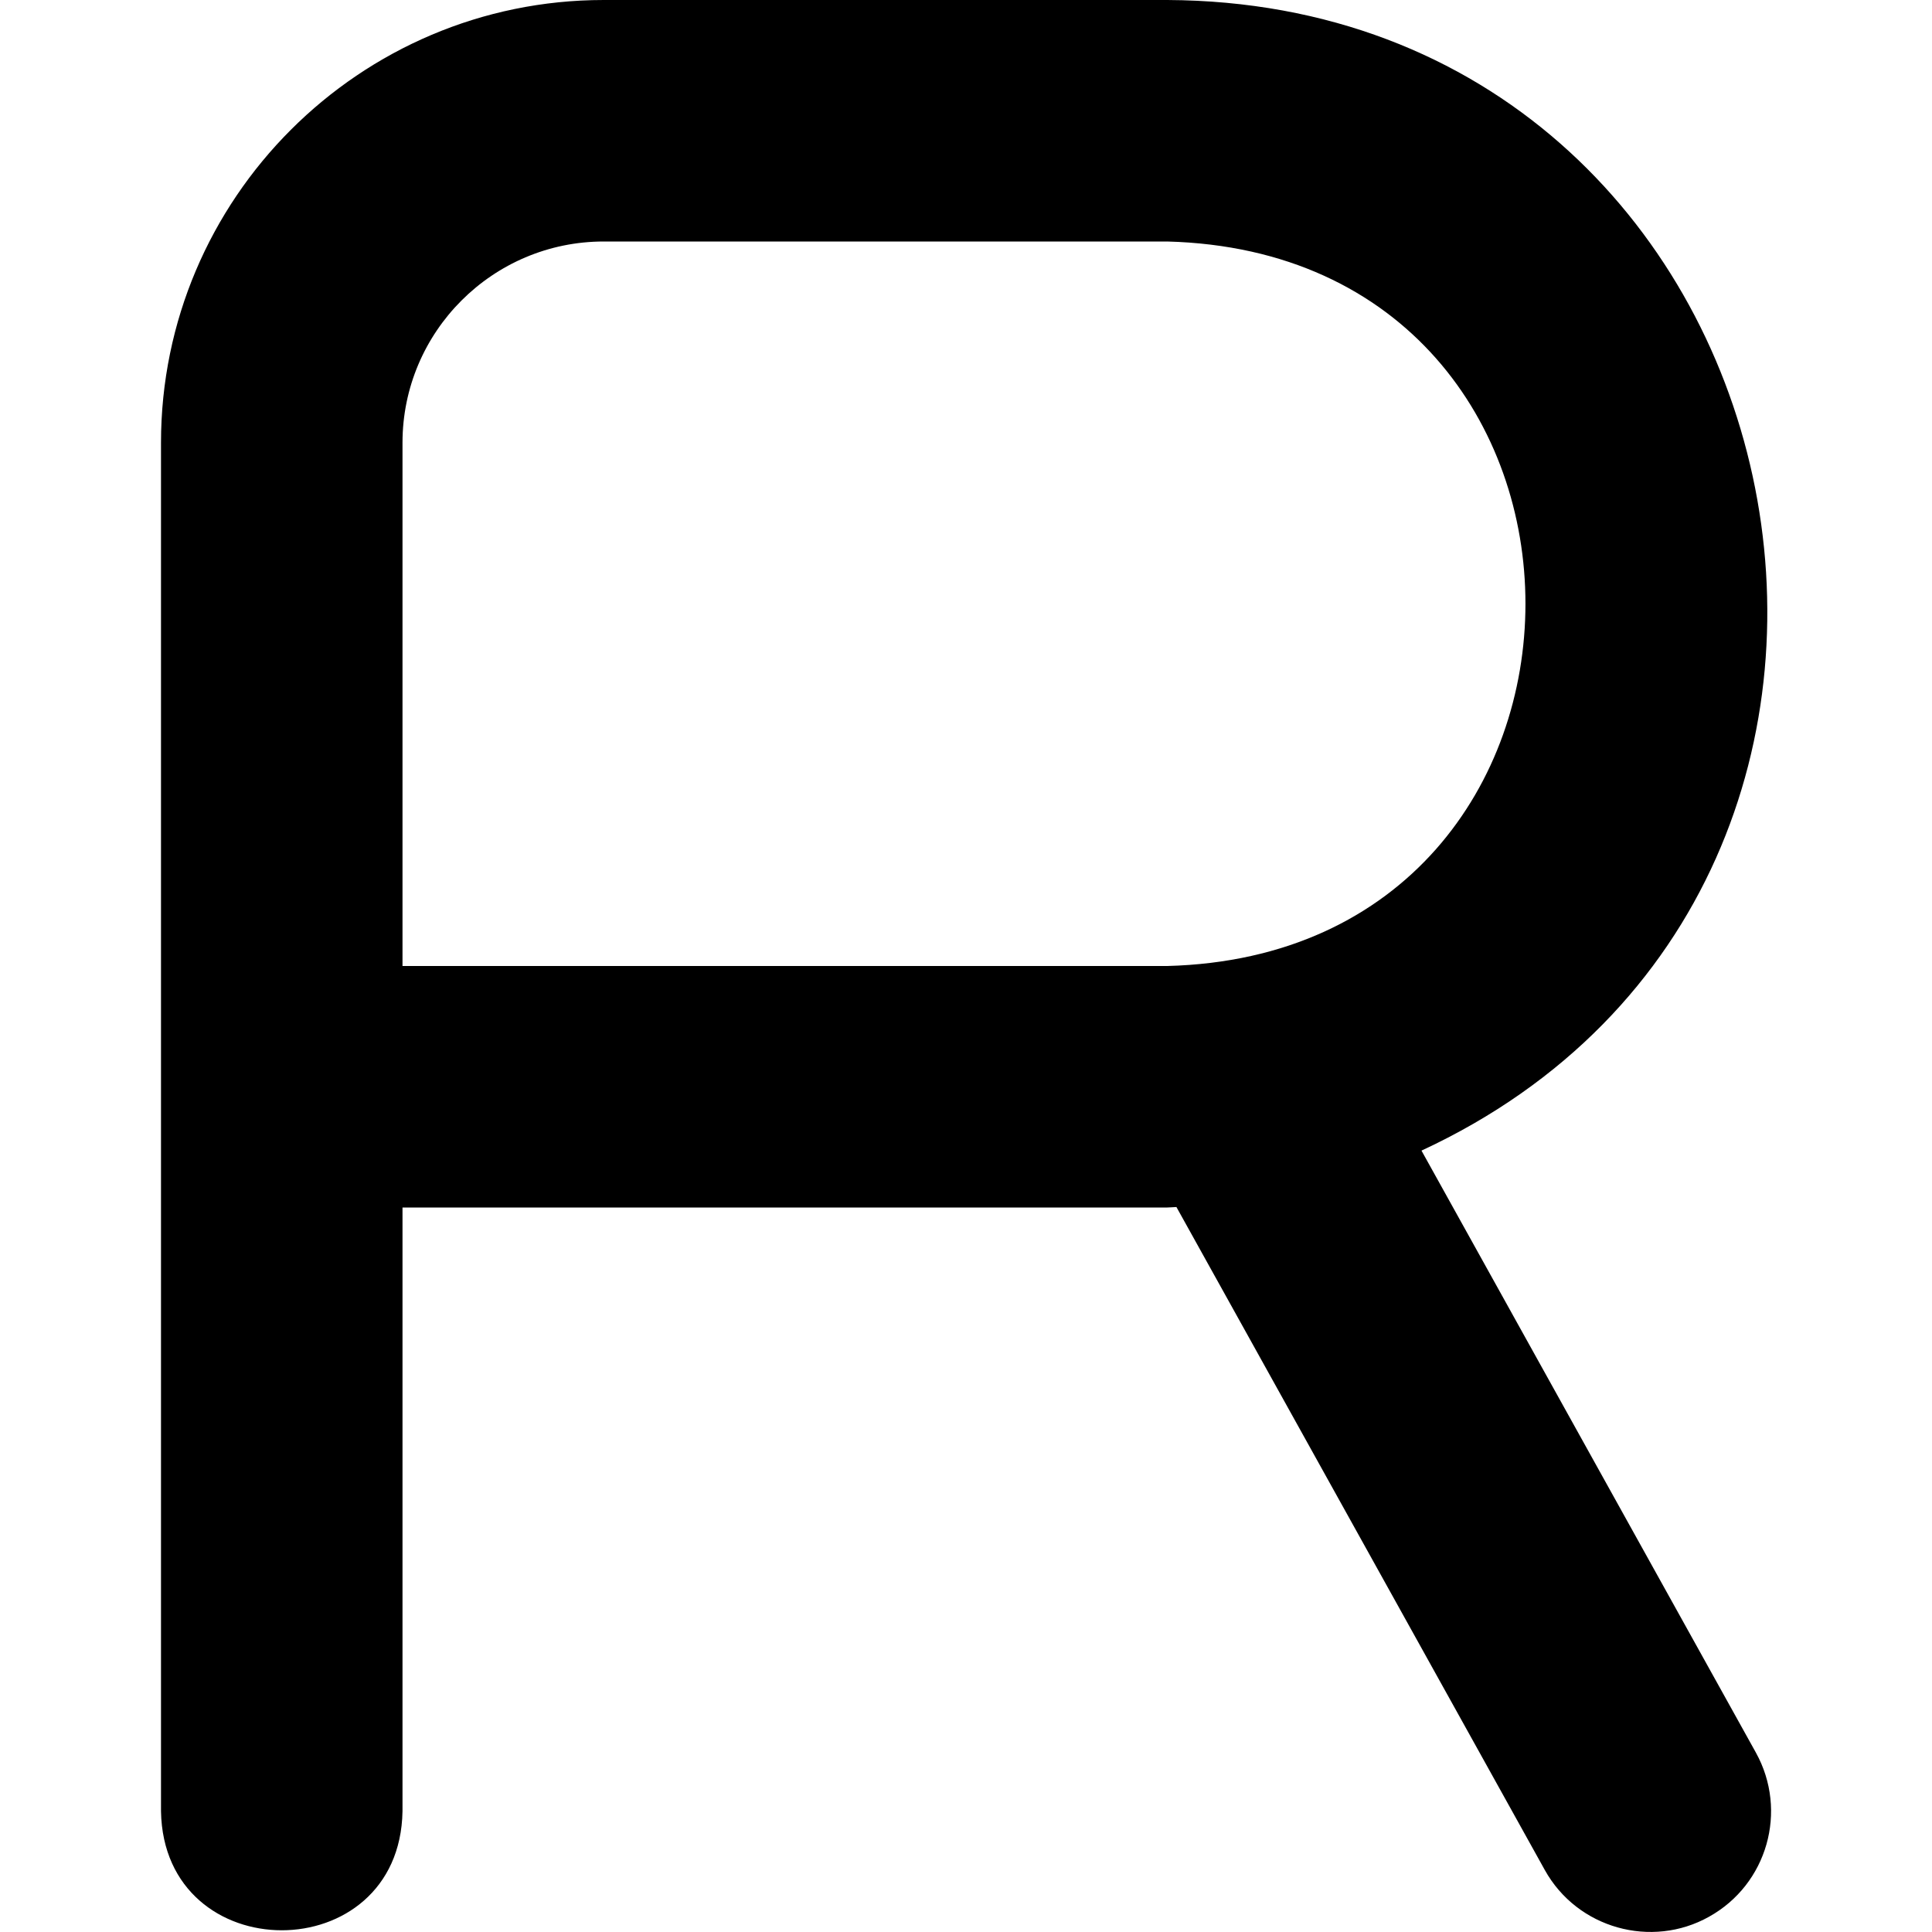
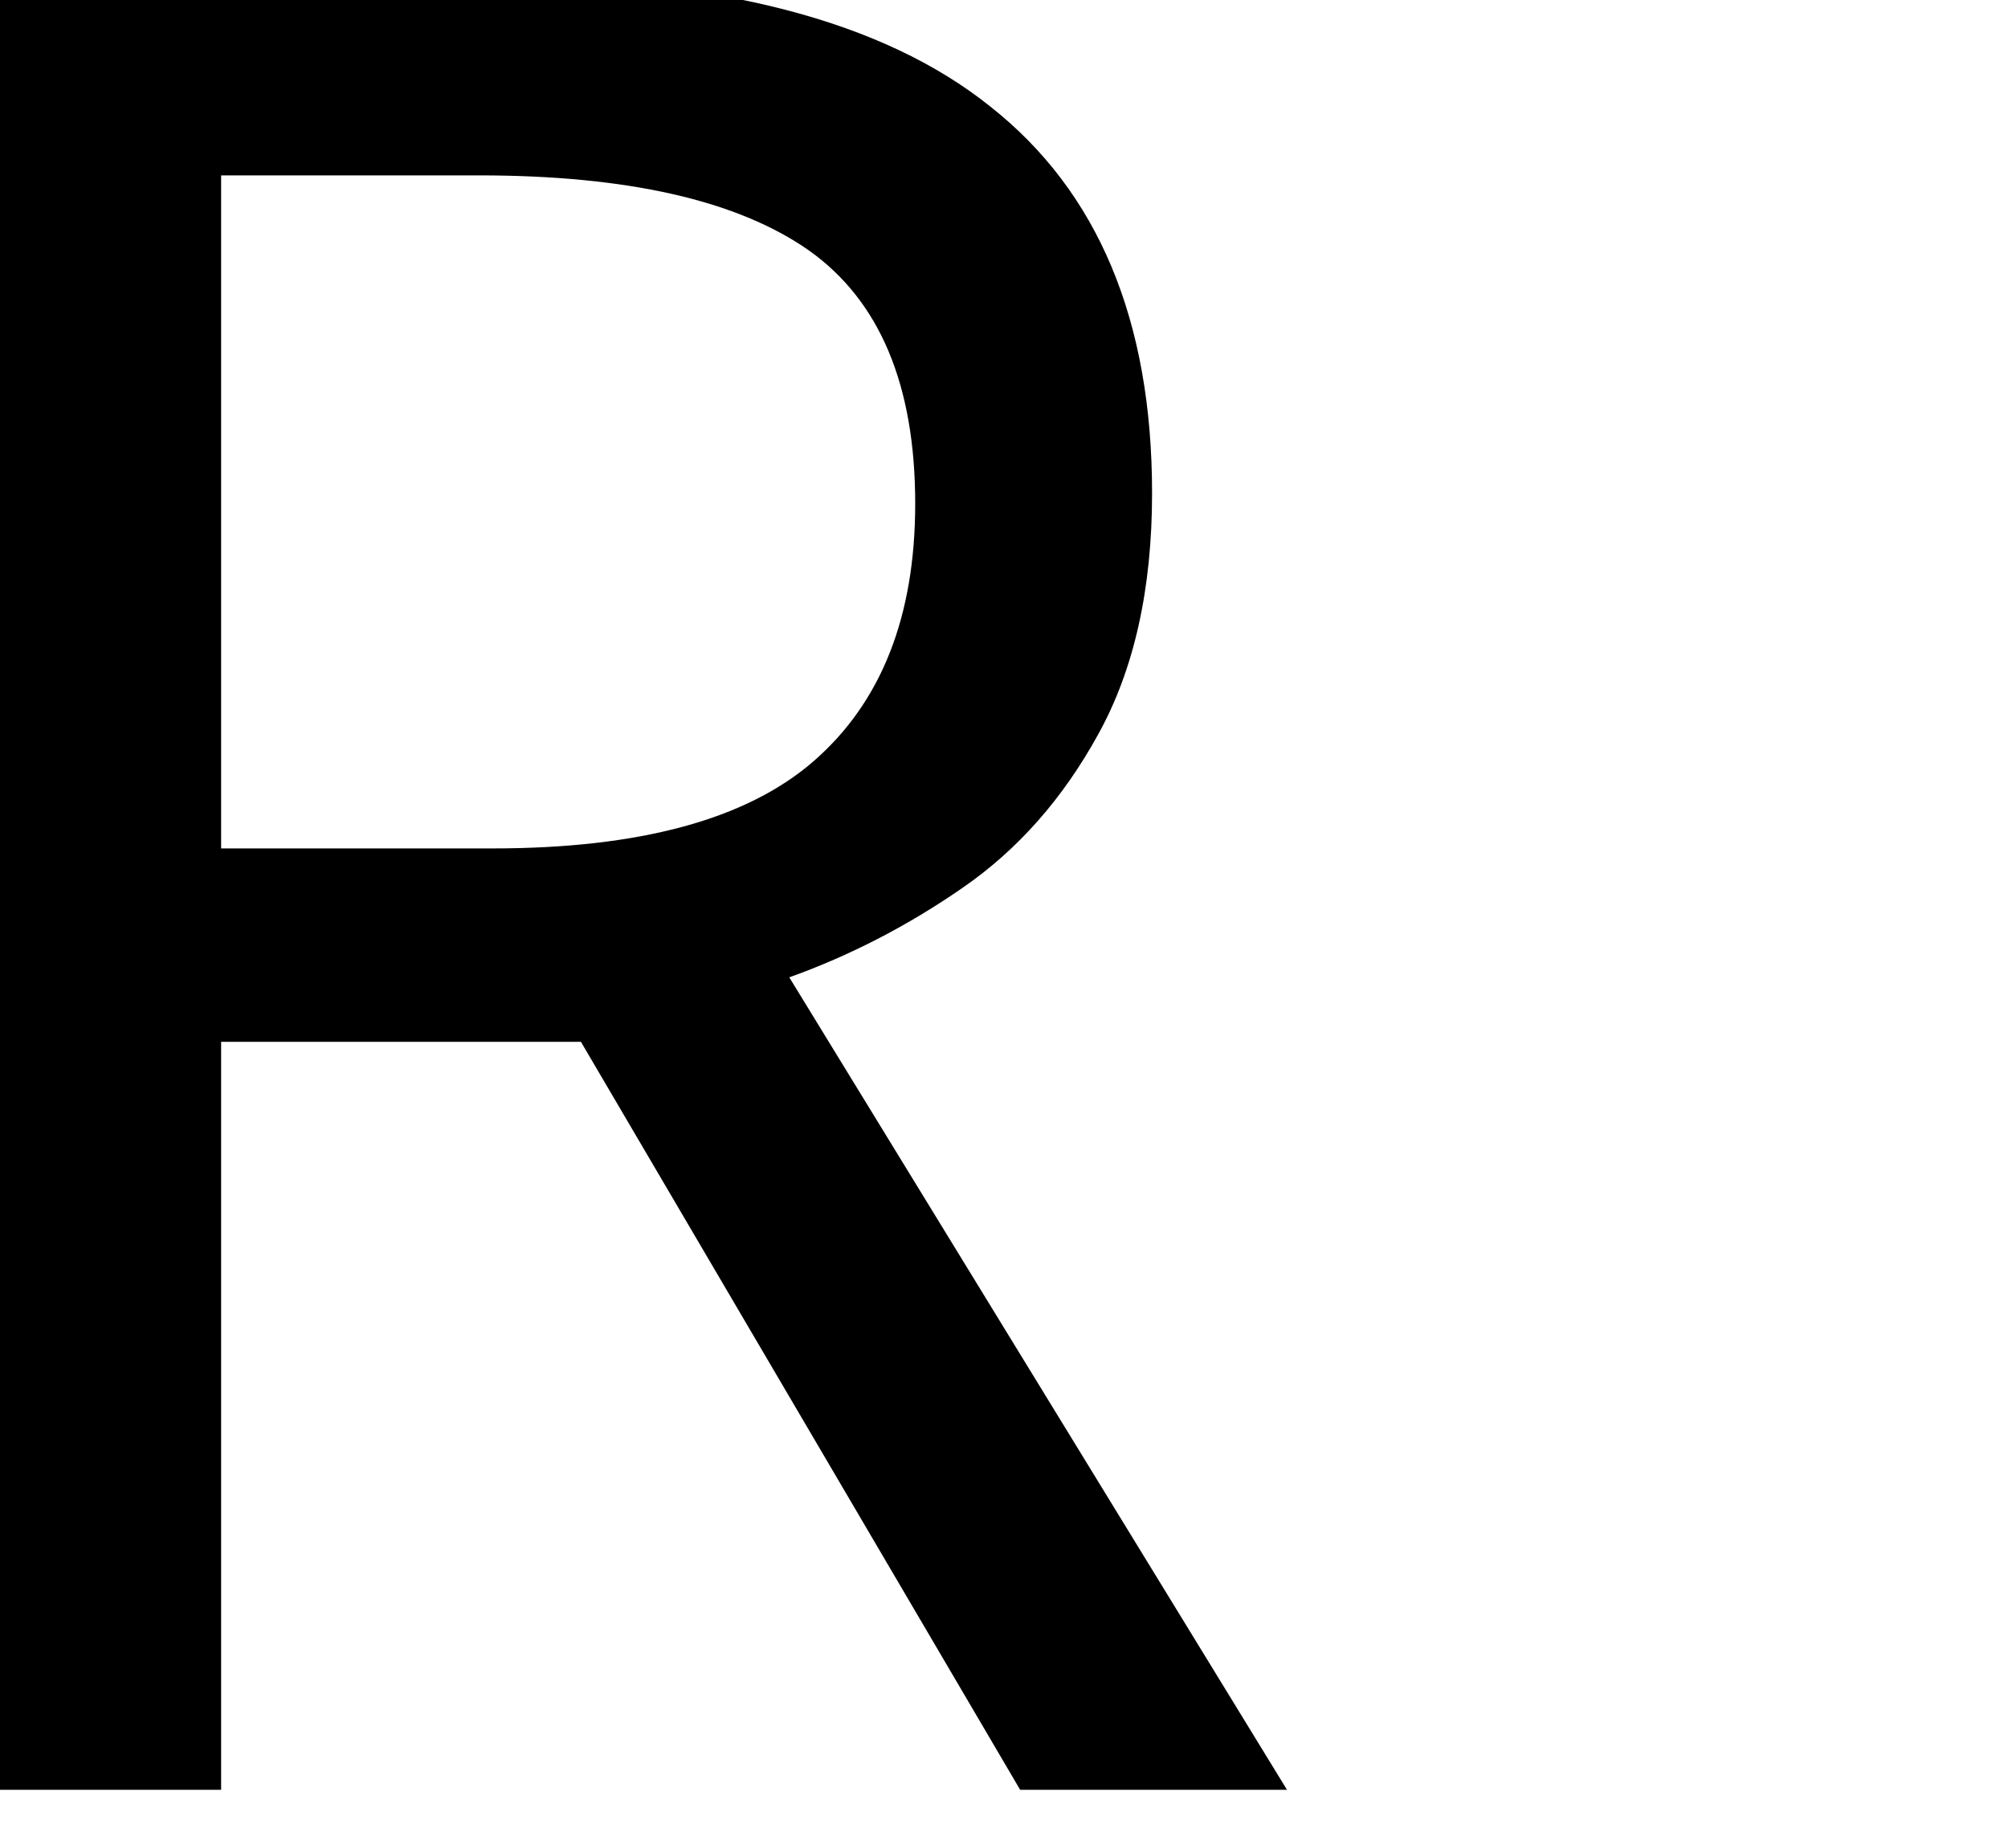
- <svg xmlns="http://www.w3.org/2000/svg" id="Layer_1" data-name="Layer 1" viewBox="0 0 24 24" width="512" height="512">
-   <path d="M17.657,14.294C24.829,10.966,22.51,.038,14.5,0H7.5C4.467,0,2,2.468,2,5.5V22.5c.034,1.972,2.967,1.971,3,0v-7.5H14.5c.038,0,.076-.005,.114-.006l4.575,8.234c.405,.731,1.33,.981,2.04,.583,.725-.402,.985-1.315,.583-2.04l-4.154-7.478ZM5,5.5c0-1.379,1.122-2.5,2.5-2.5h7c5.935,.156,5.931,8.846,0,9H5V5.5Z" />
+ <svg xmlns="http://www.w3.org/2000/svg" width="20.929mm" height="19.262mm" viewBox="0 0 20.929 19.262" version="1.1" id="svg1">
+   <defs id="defs1" />
+   <text xml:space="preserve" style="font-style:normal;font-variant:normal;font-weight:normal;font-stretch:normal;font-size:26.458px;font-family:'Segoe Script';-inkscape-font-specification:'Segoe Script';text-align:start;writing-mode:lr-tb;direction:ltr;text-anchor:start;fill:#000000;stroke-width:0.265" x="-2.648" y="18.655" id="text4">
+     <tspan id="tspan4" style="font-style:normal;font-variant:normal;font-weight:normal;font-stretch:normal;font-family:'Segoe Script';-inkscape-font-specification:'Segoe Script';stroke-width:0.265" x="-2.648" y="18.655">R</tspan>
+   </text>
</svg>
